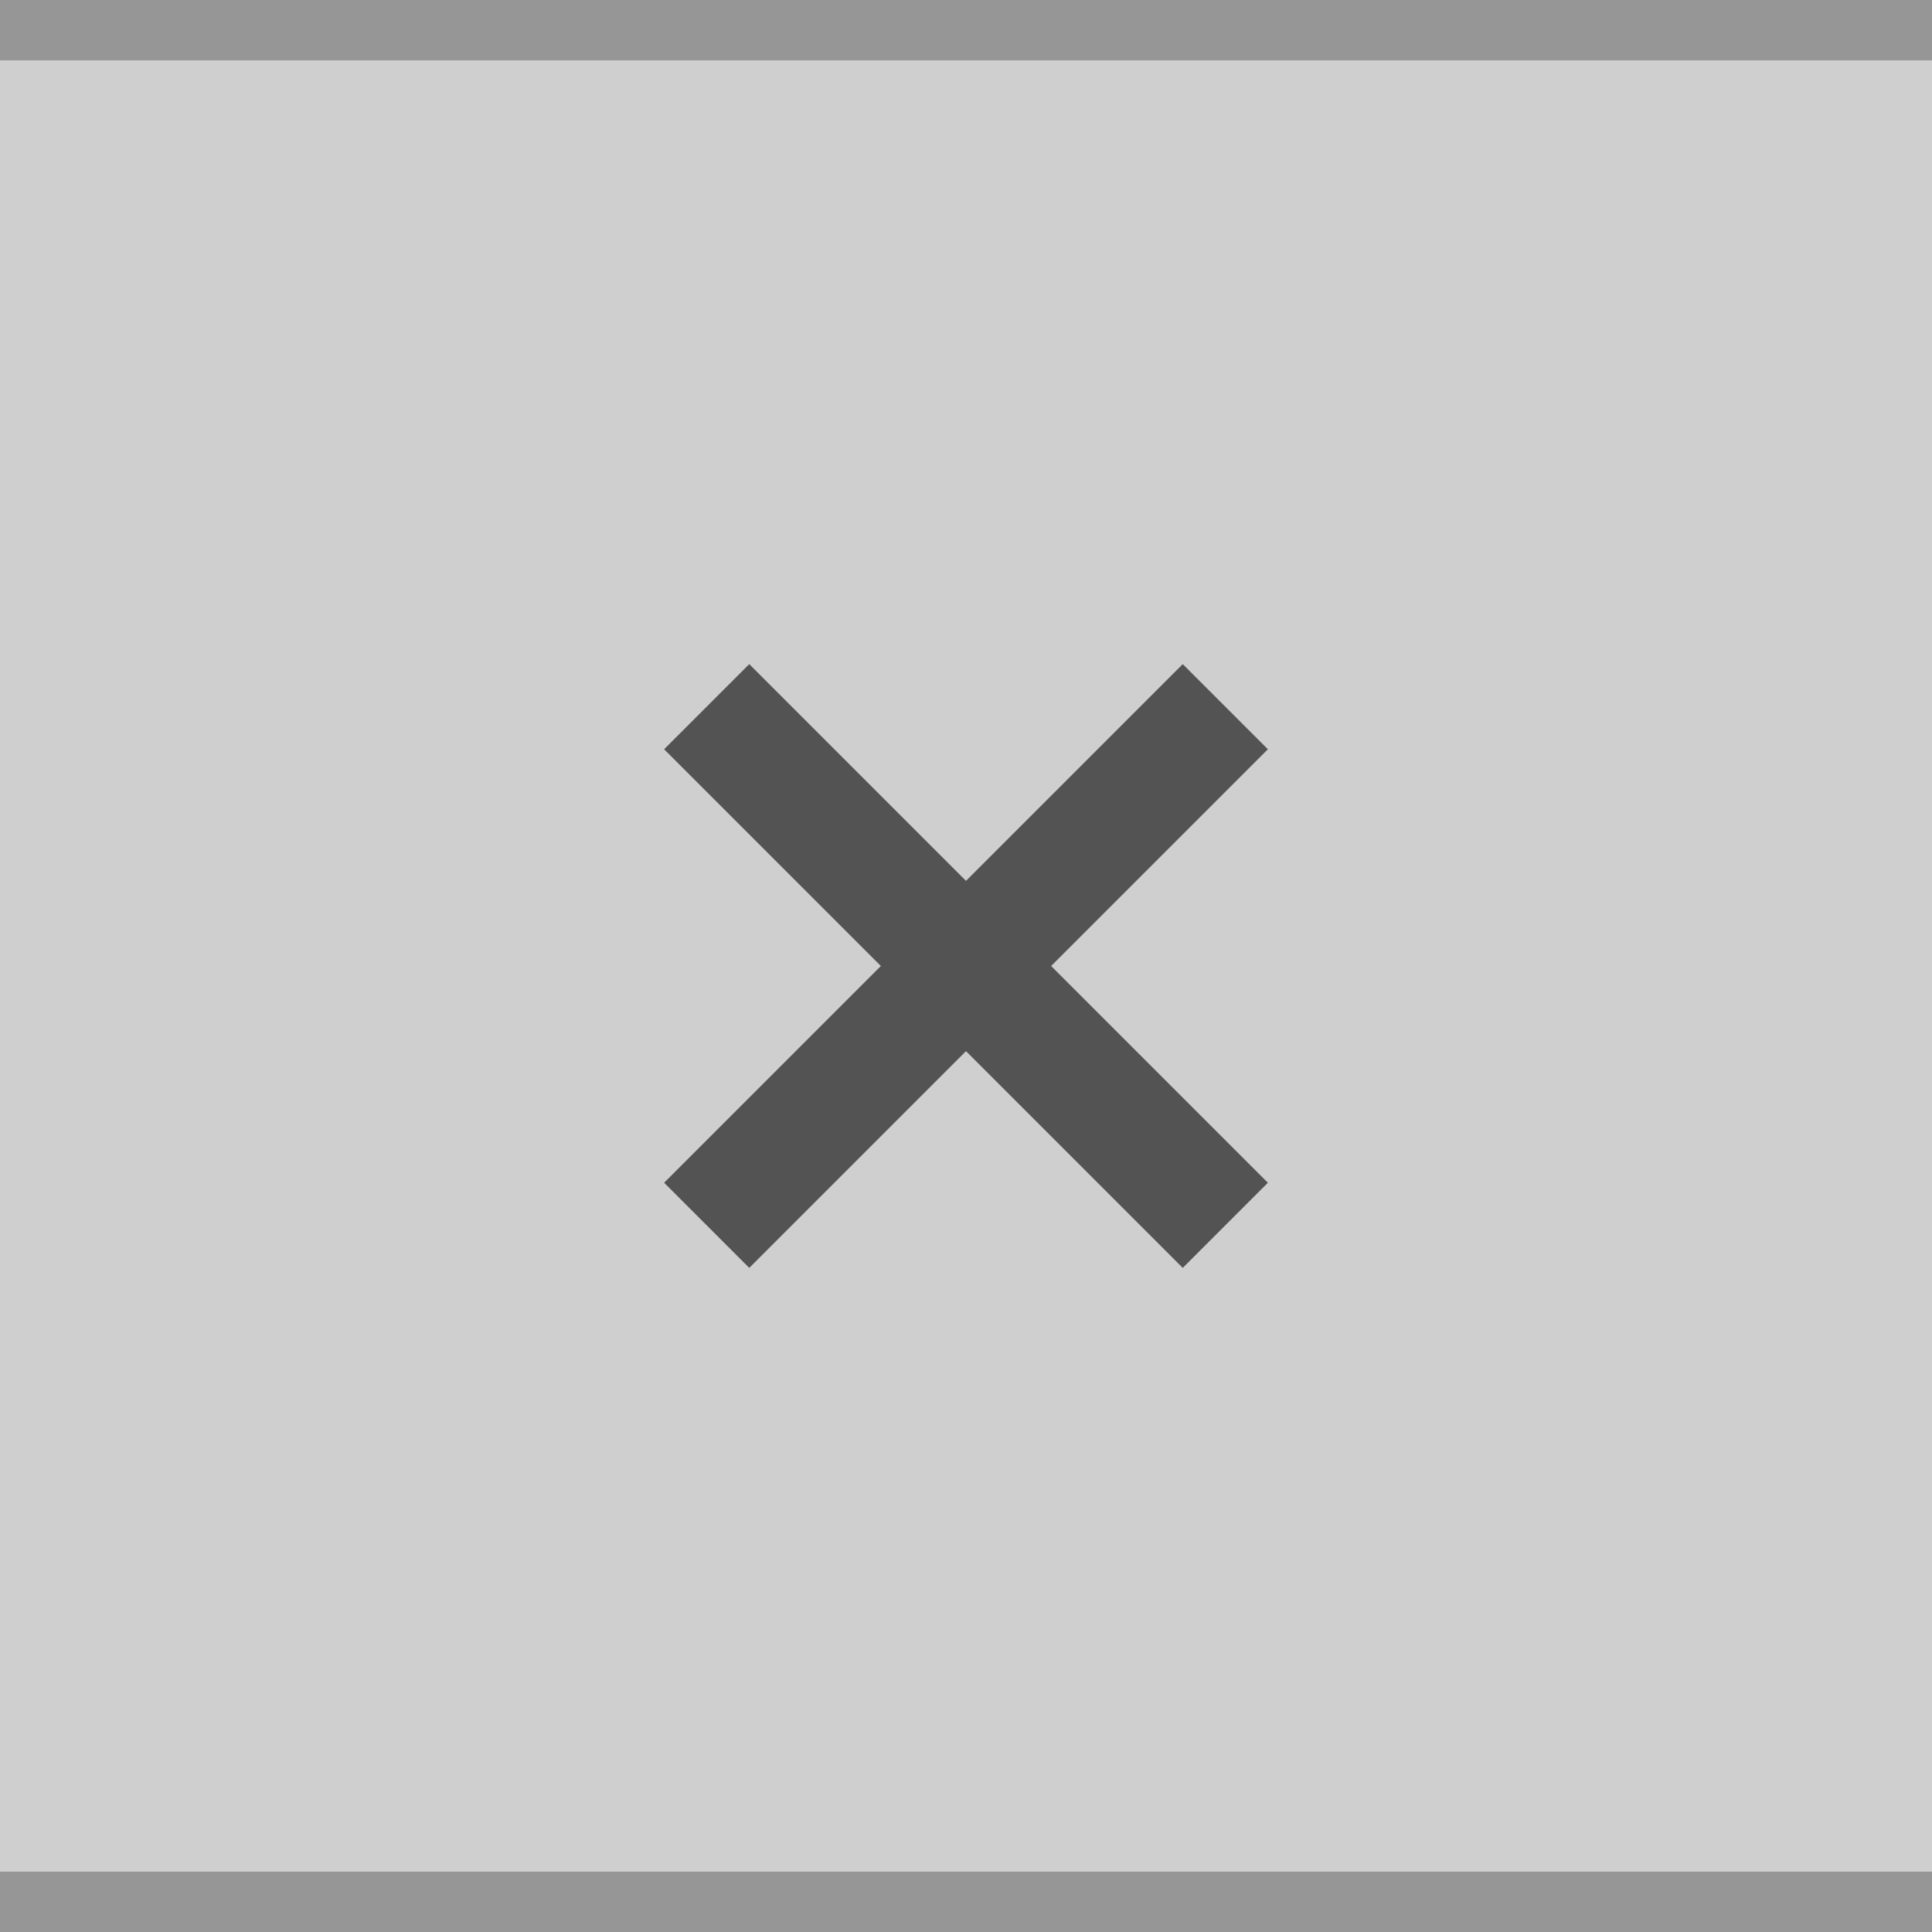
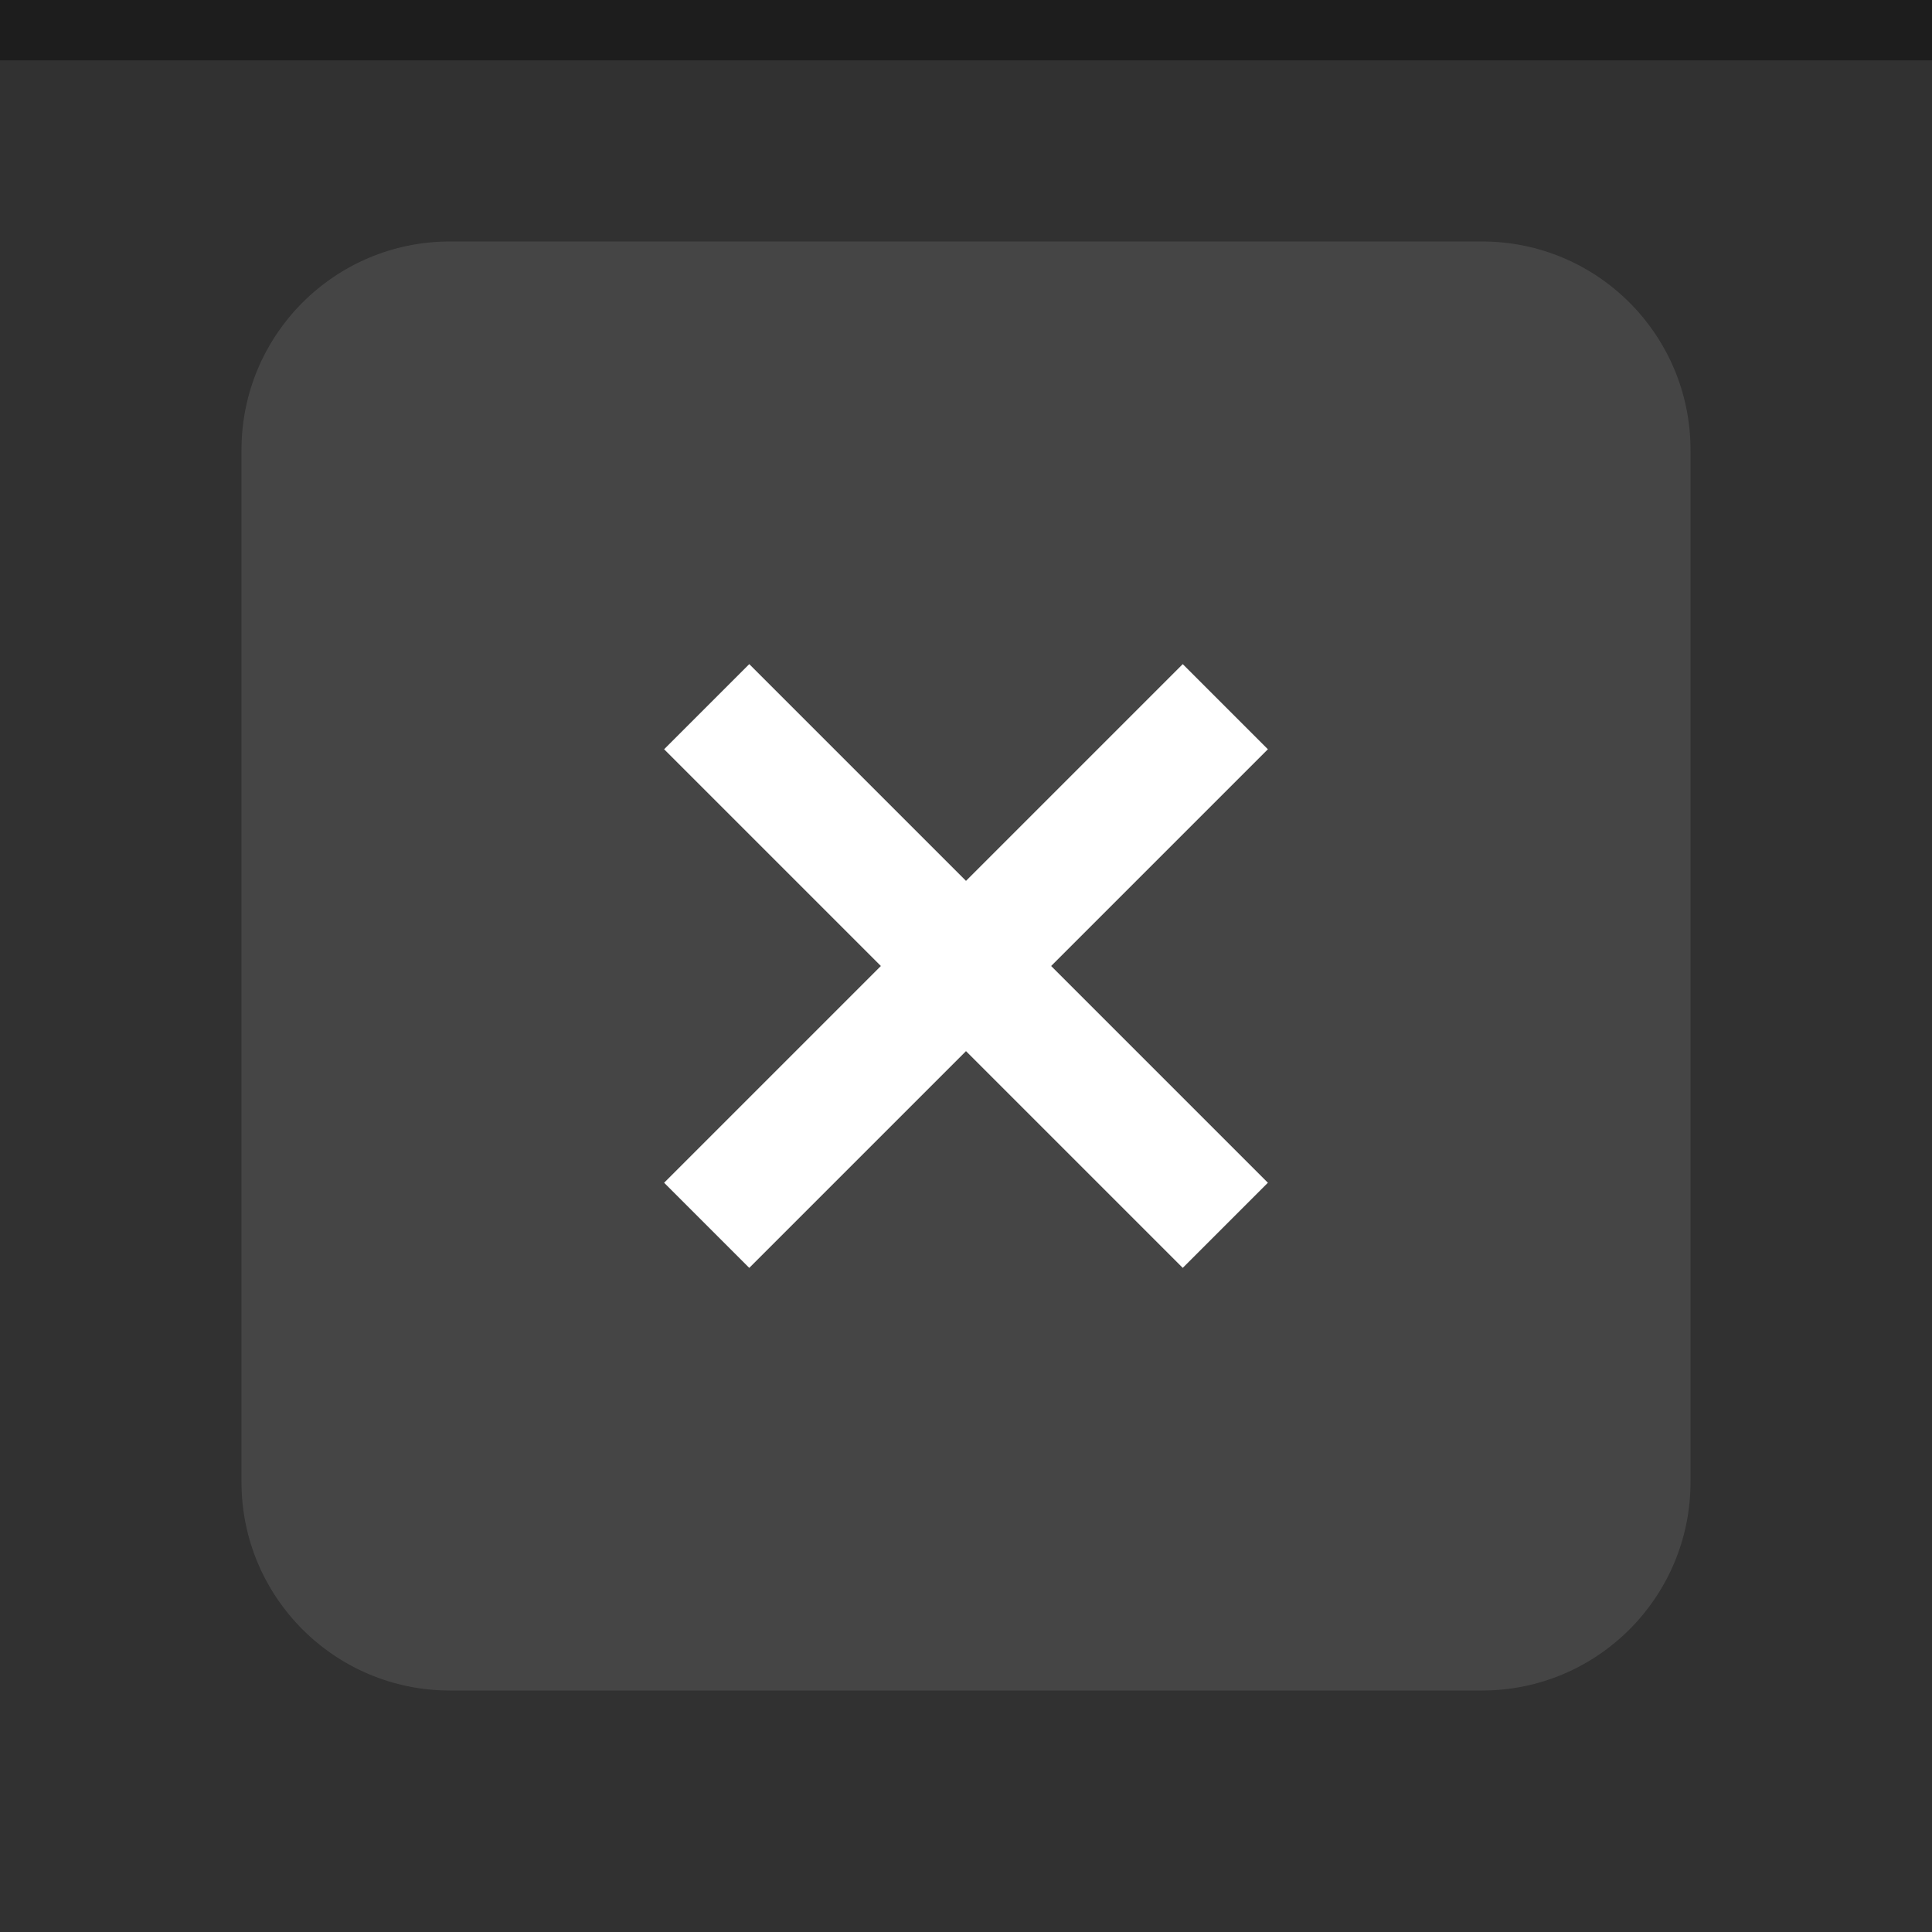
<svg xmlns="http://www.w3.org/2000/svg" width="32" height="32" viewBox="0 0 32 32" version="1.1" id="svg12">
  <defs id="defs16" />
-   <rect width="32" height="32" fill="#E0E0E0" id="rect2" style="fill:#cfcfcf;fill-opacity:1" />
-   <rect width="32" height="1" fill="#FFFFFF" fill-opacity="0.4" id="rect4" style="fill:#969696;fill-opacity:1" />
-   <g fill="#000000" opacity="0.6" id="g10">
-     <circle cx="16" cy="16" r="12" opacity="0" id="circle6" />
-     <path d="M21 12.41L19.59 11 16 14.59 12.41 11 11 12.41 14.59 16 11 19.59 12.41 21 16 17.41 19.59 21 21 19.59 17.41 16z" id="path8" />
+   <rect width="32" height="32" fill="#E0E0E0" id="rect2" style="fill:#313131;fill-opacity:1" />
+   <rect width="32" height="1" fill="#FFFFFF" fill-opacity="0.4" id="rect4" style="fill:#1d1d1d;fill-opacity:1" />
+   <g style="fill:#ffffff;fill-opacity:1;opacity:1" fill="#000000" opacity="0.6" id="g10">
+     <circle style="fill:#ffffff;fill-opacity:1" cx="16" cy="16" r="12" opacity="0" id="circle6" />
+     <path style="fill:#ffffff;fill-opacity:1" d="M21 12.41L19.59 11 16 14.59 12.41 11 11 12.41 14.59 16 11 19.59 12.41 21 16 17.41 19.59 21 21 19.59 17.41 16z" id="path8" />
  </g>
-   <rect style="fill:#969696;fill-opacity:1" id="rect112" fill-opacity="0.4" fill="#FFFFFF" height="1" width="32" x="0" y="31" />
+   <rect ry="3.452" rx="3.452" y="4" x="4" width="24" height="24" fill="#E0E0E0" id="rect2-6" style="opacity:0.1;fill:#ffffff;fill-opacity:1;stroke-width:0.75" />
</svg>
